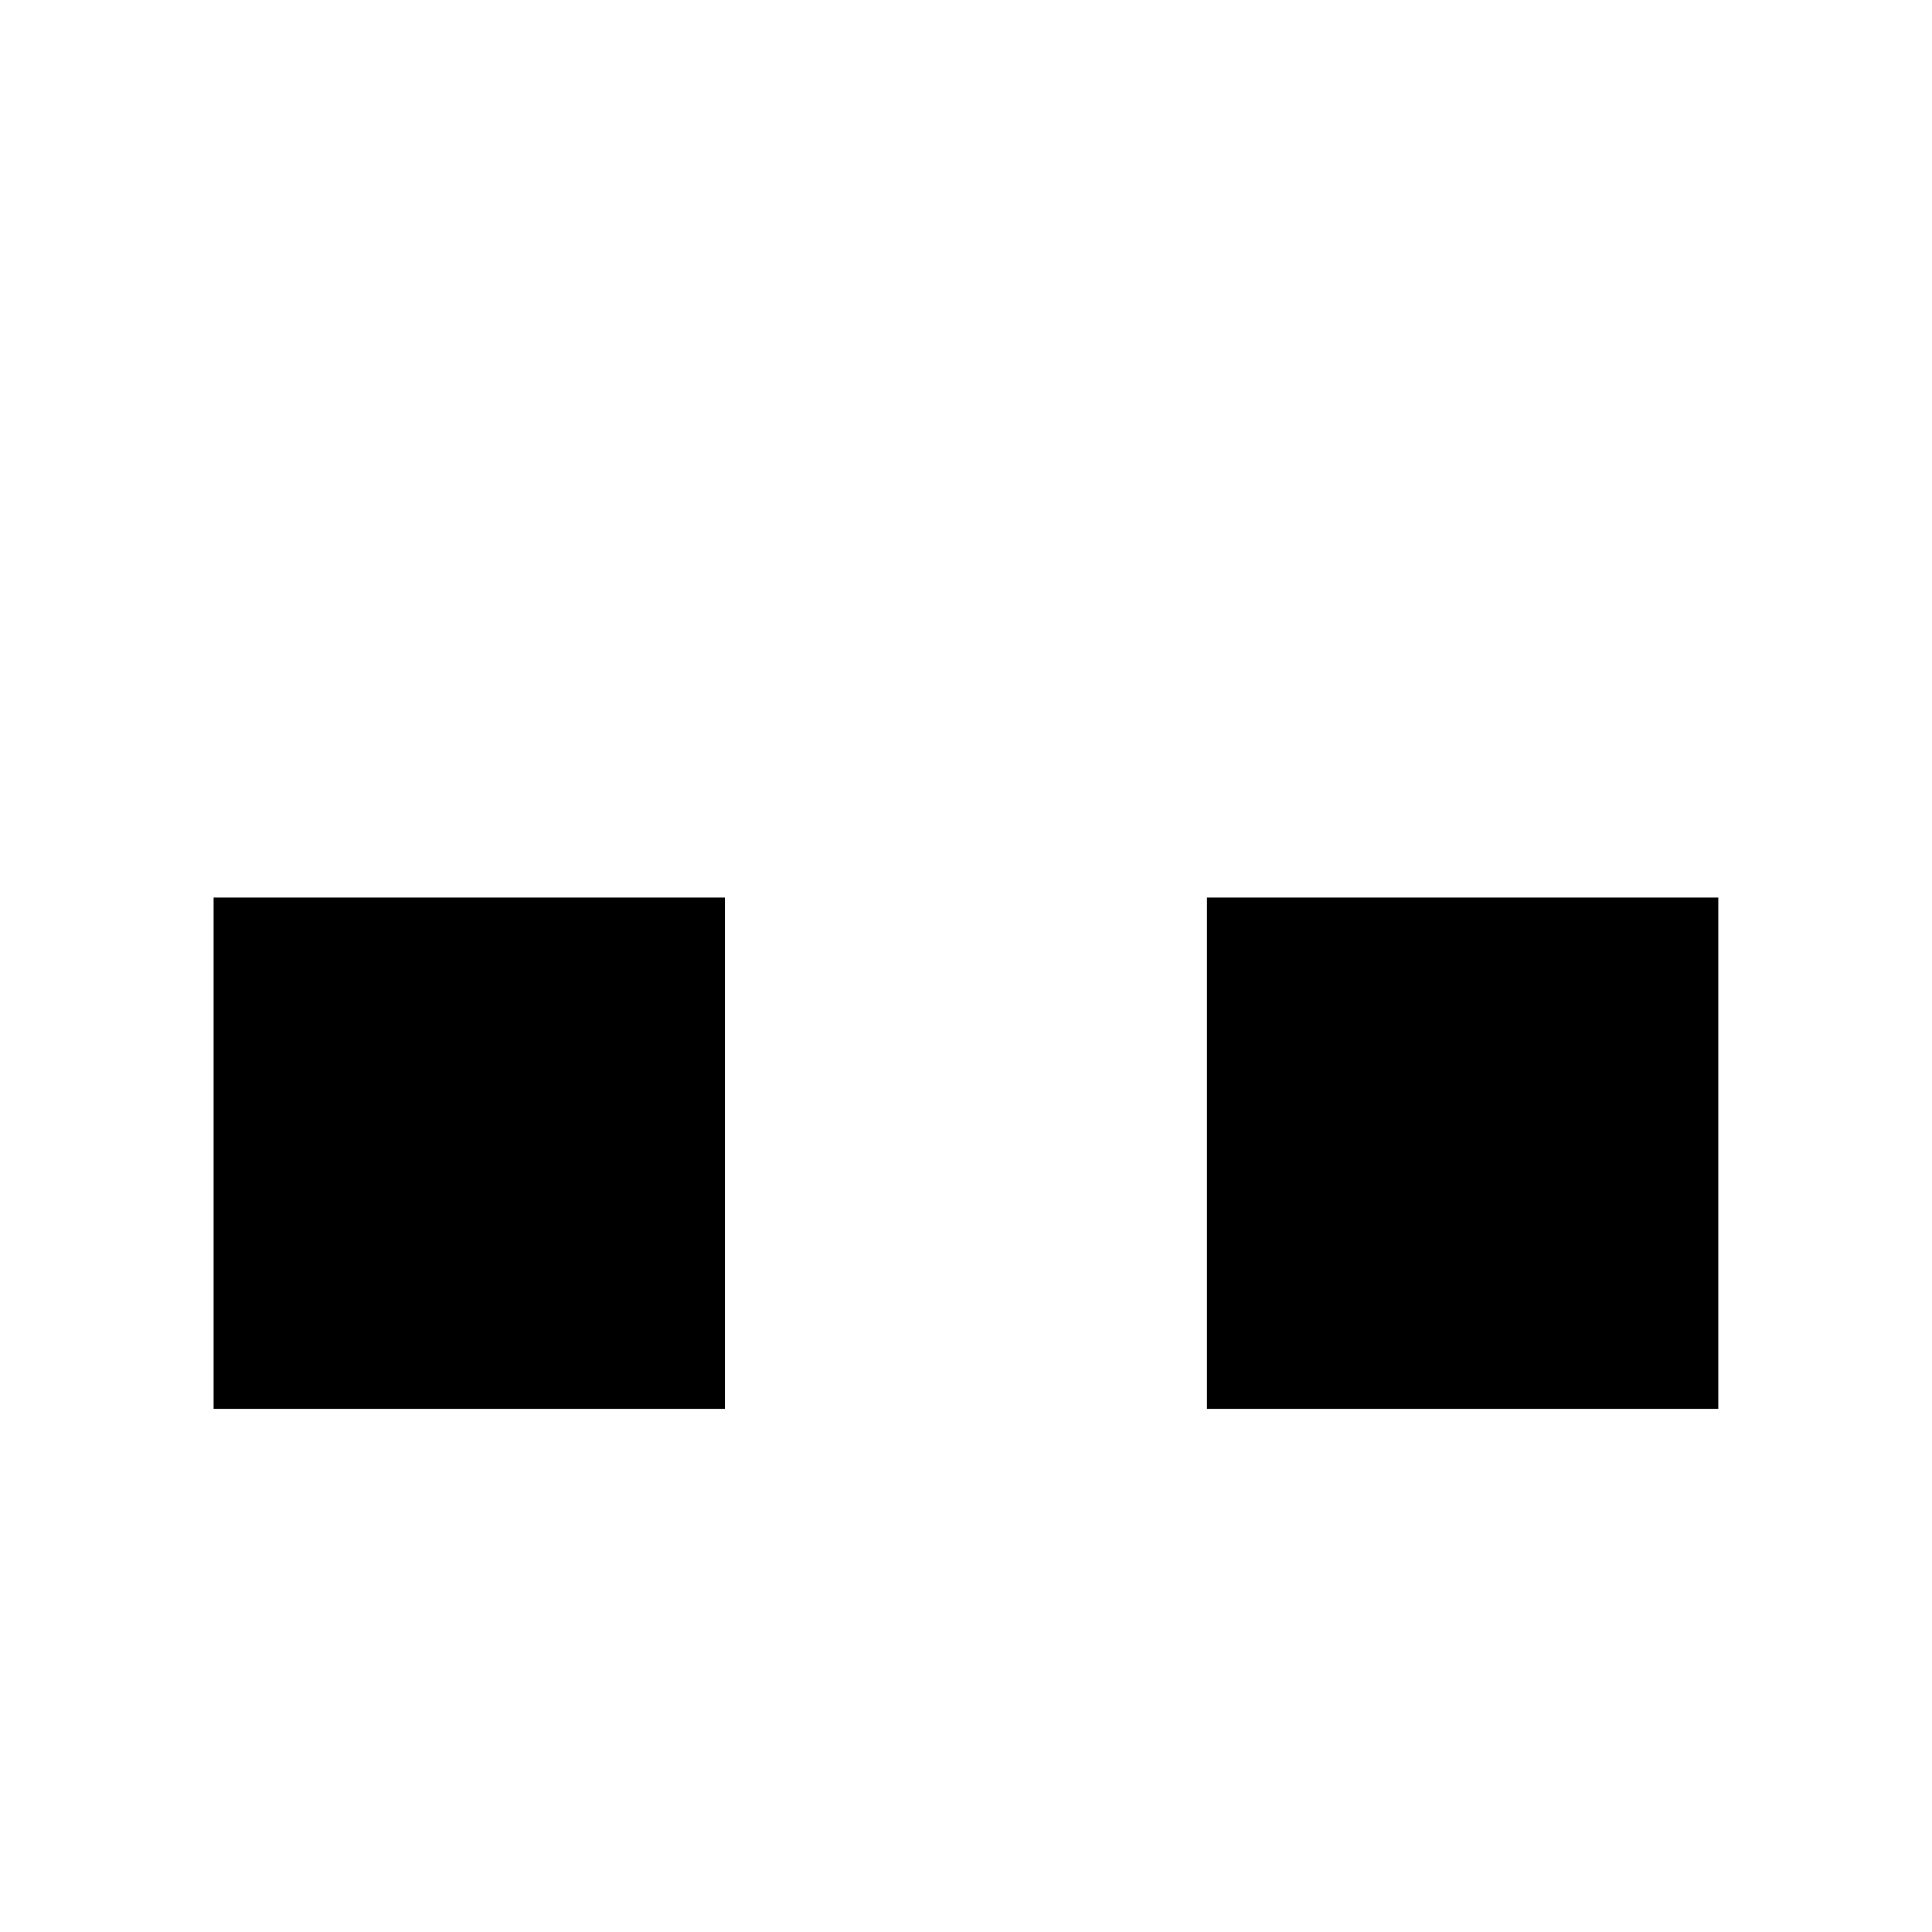
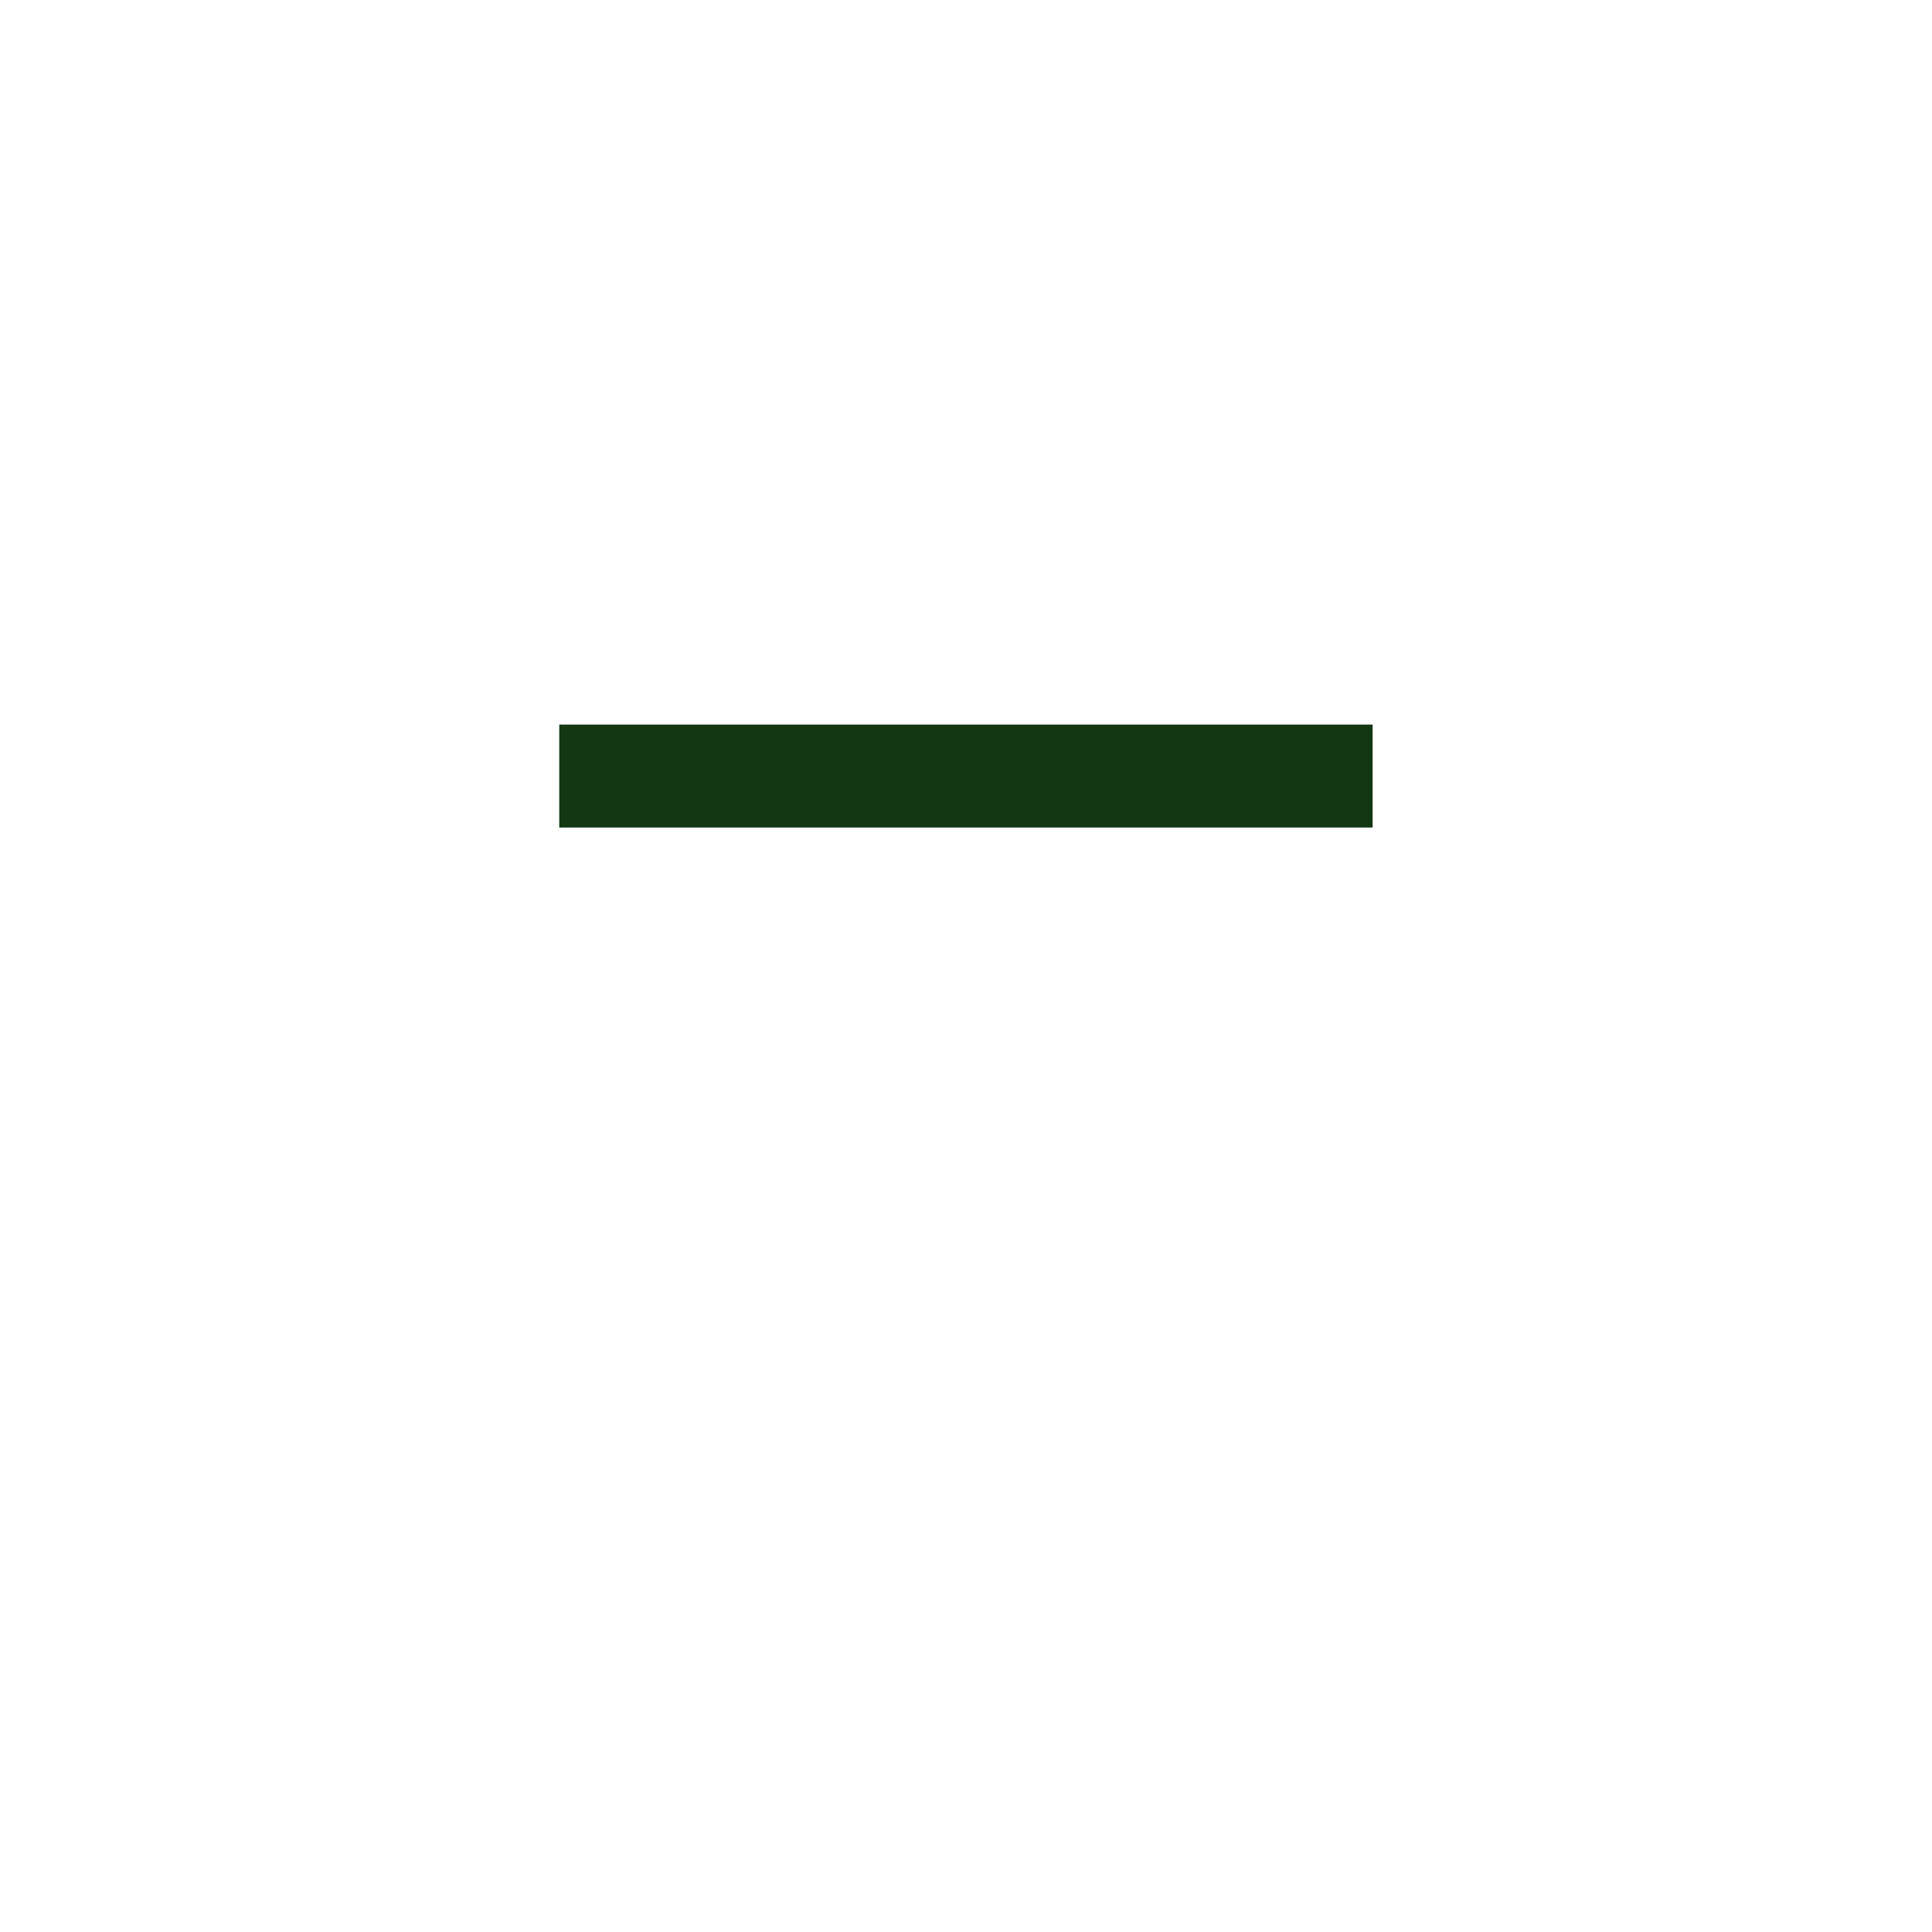
<svg xmlns="http://www.w3.org/2000/svg" width="100%" height="100%" viewBox="0 0 836 836" version="1.1" xml:space="preserve" style="fill-rule:evenodd;clip-rule:evenodd;stroke-linejoin:round;stroke-miterlimit:2;">
-   <g transform="matrix(1,0,0,1,-13375.129,-11260.079)">
-     <g id="Zombie-eyes" transform="matrix(1,0,0,1,9366.177,3808.072)">
+   <g transform="matrix(1,0,0,1,-11703.238,-22270.787)">
+     <g id="Alex-torso-back-7DB471" transform="matrix(1,0,0,1,7694.286,14818.78)">
      <g>
        <rect x="4008.952" y="7452.007" width="835.946" height="835.946" style="fill:none;" />
-         <g transform="matrix(1,0,0,1,0.000049,0)">
-           <g transform="matrix(0.996612,0,0,0.996612,-1758.701,6534.825)">
-             <rect x="5880" y="1310" width="222" height="222" />
-           </g>
-           <g transform="matrix(0.996612,0,0,0.996612,-1328.849,6534.825)">
-             <rect x="5880" y="1310" width="222" height="222" />
-           </g>
+         <g transform="matrix(5.465268,0,0,5.465268,2799.56,6289.845)">
+           <rect x="265.566" y="212.645" width="64.398" height="79.862" style="fill:none;" />
+         </g>
+         <g transform="matrix(9.088448,0,0,1.150457,-175071.692,-159.7883)">
+           <rect x="19730.833" y="6888.854" width="38.725" height="38.725" style="fill:rgb(19,55,19);" />
        </g>
      </g>
    </g>
  </g>
</svg>
